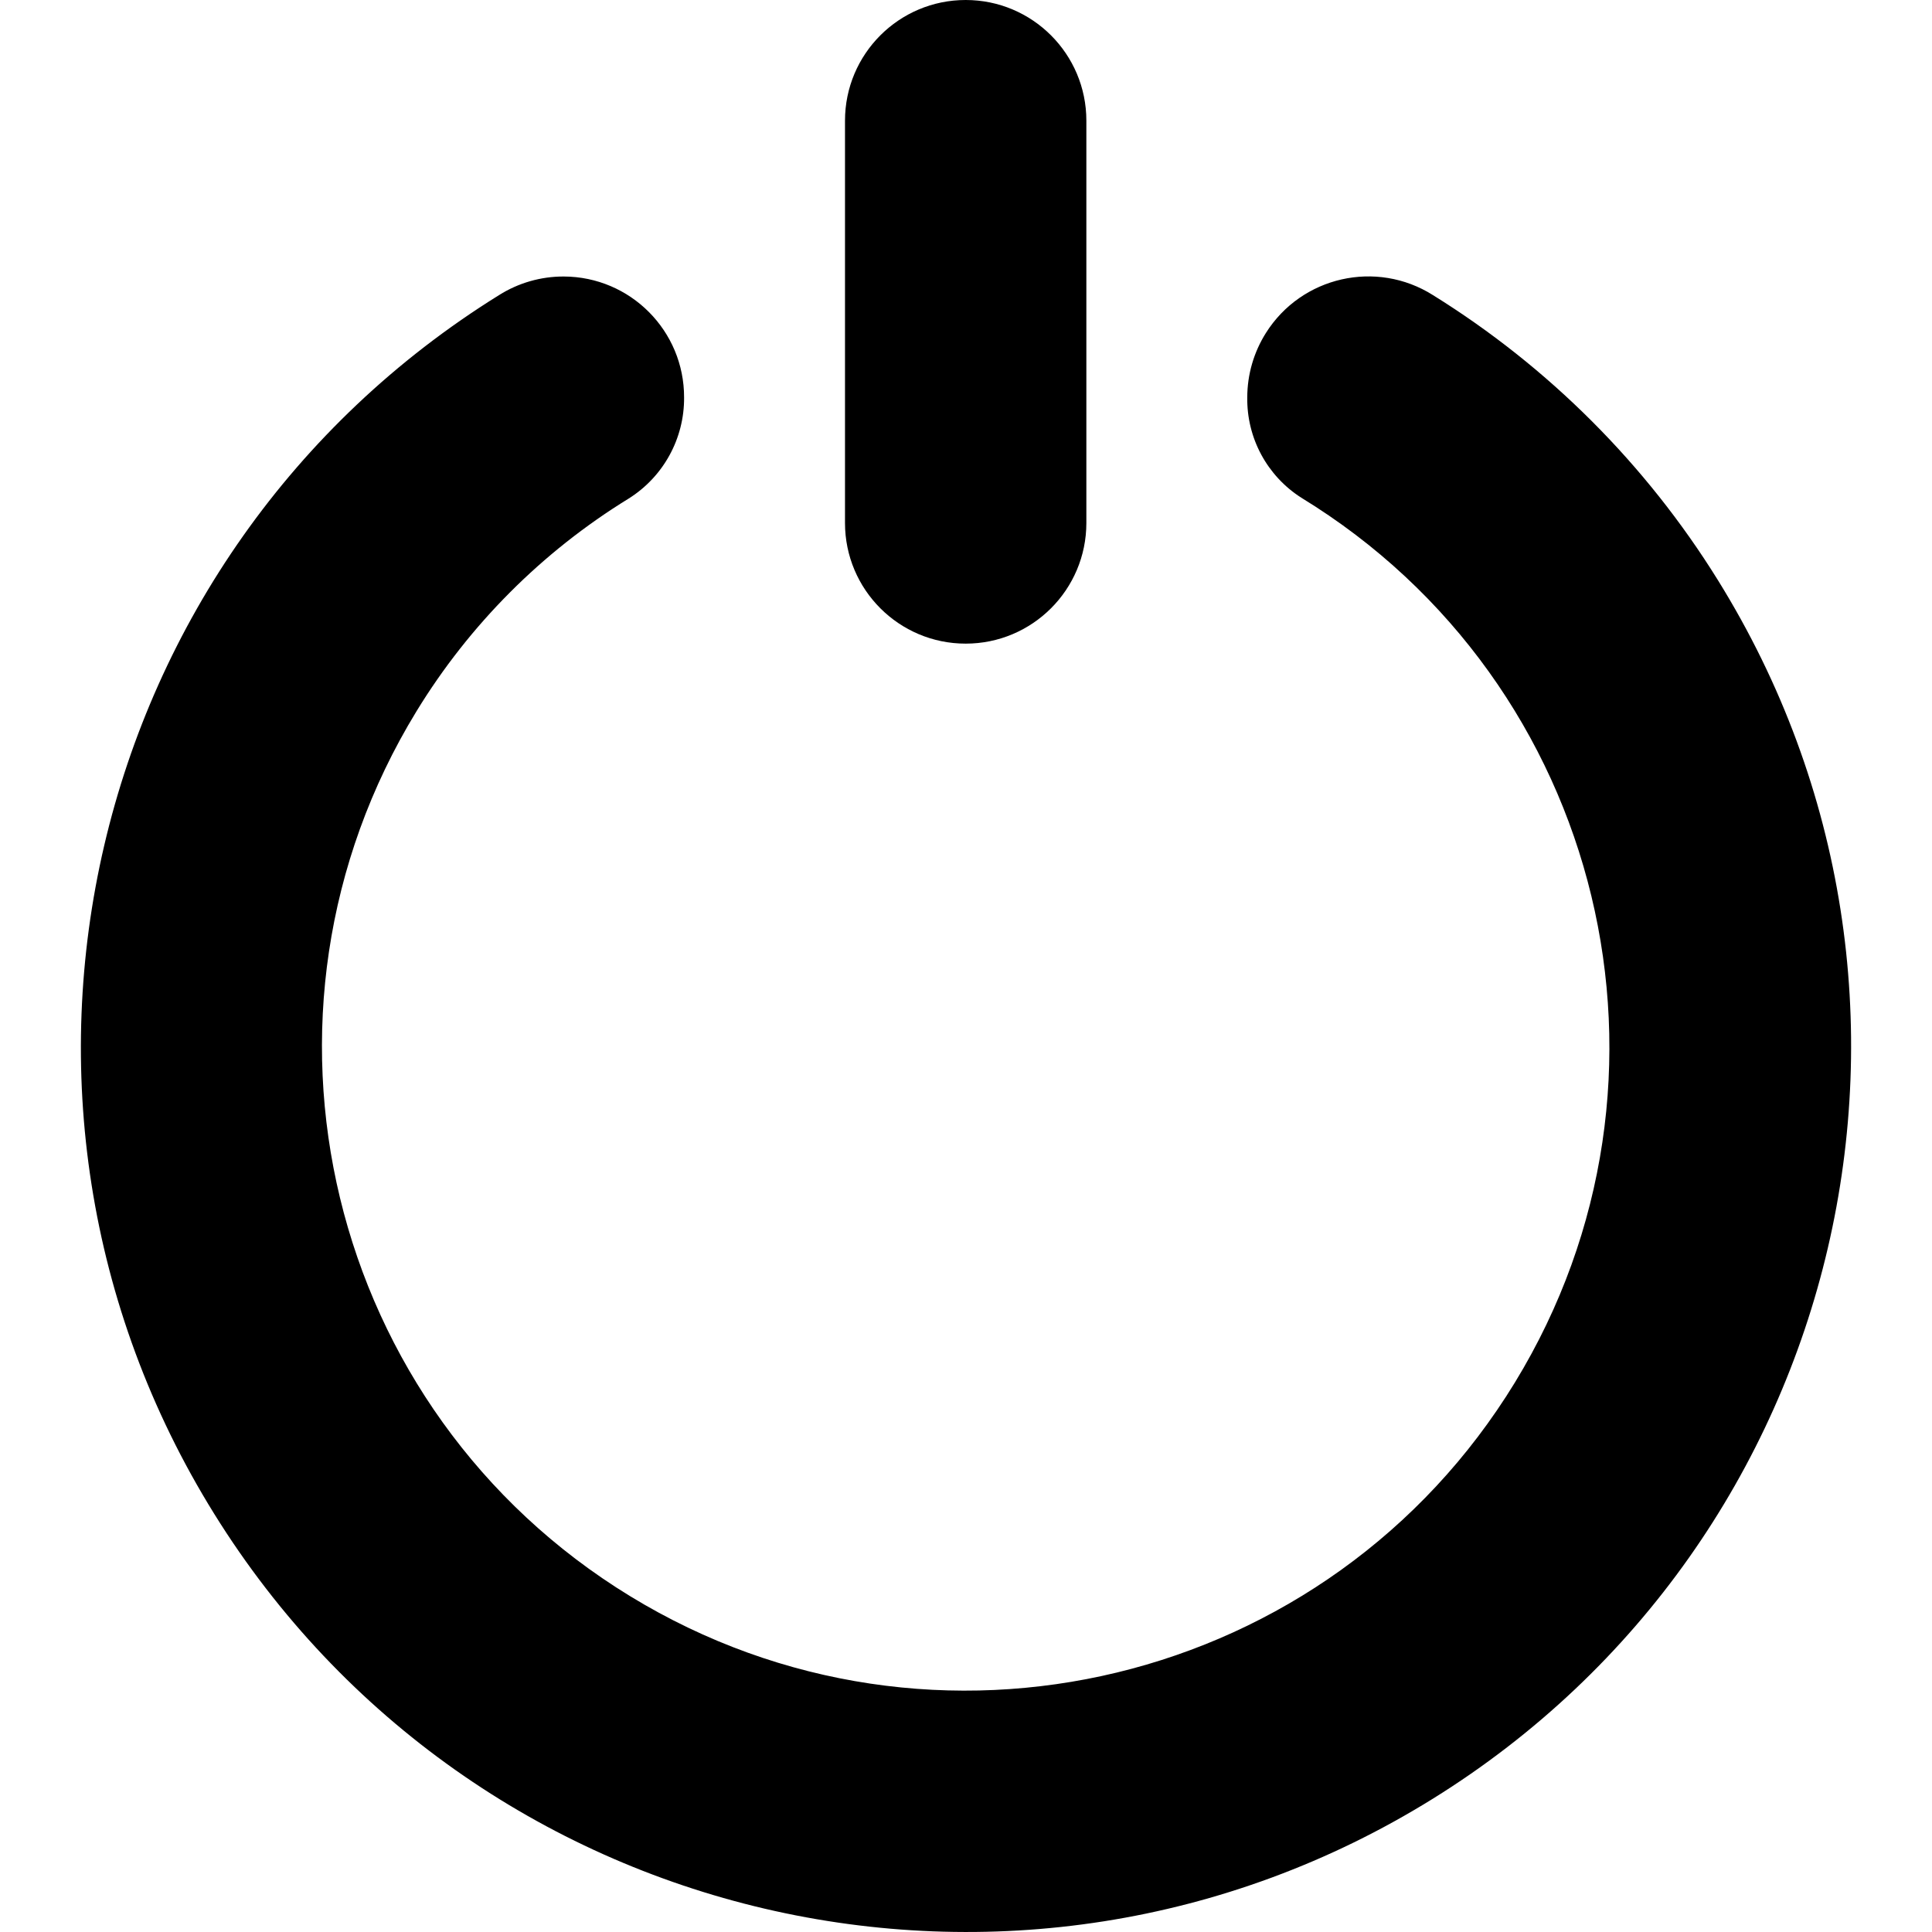
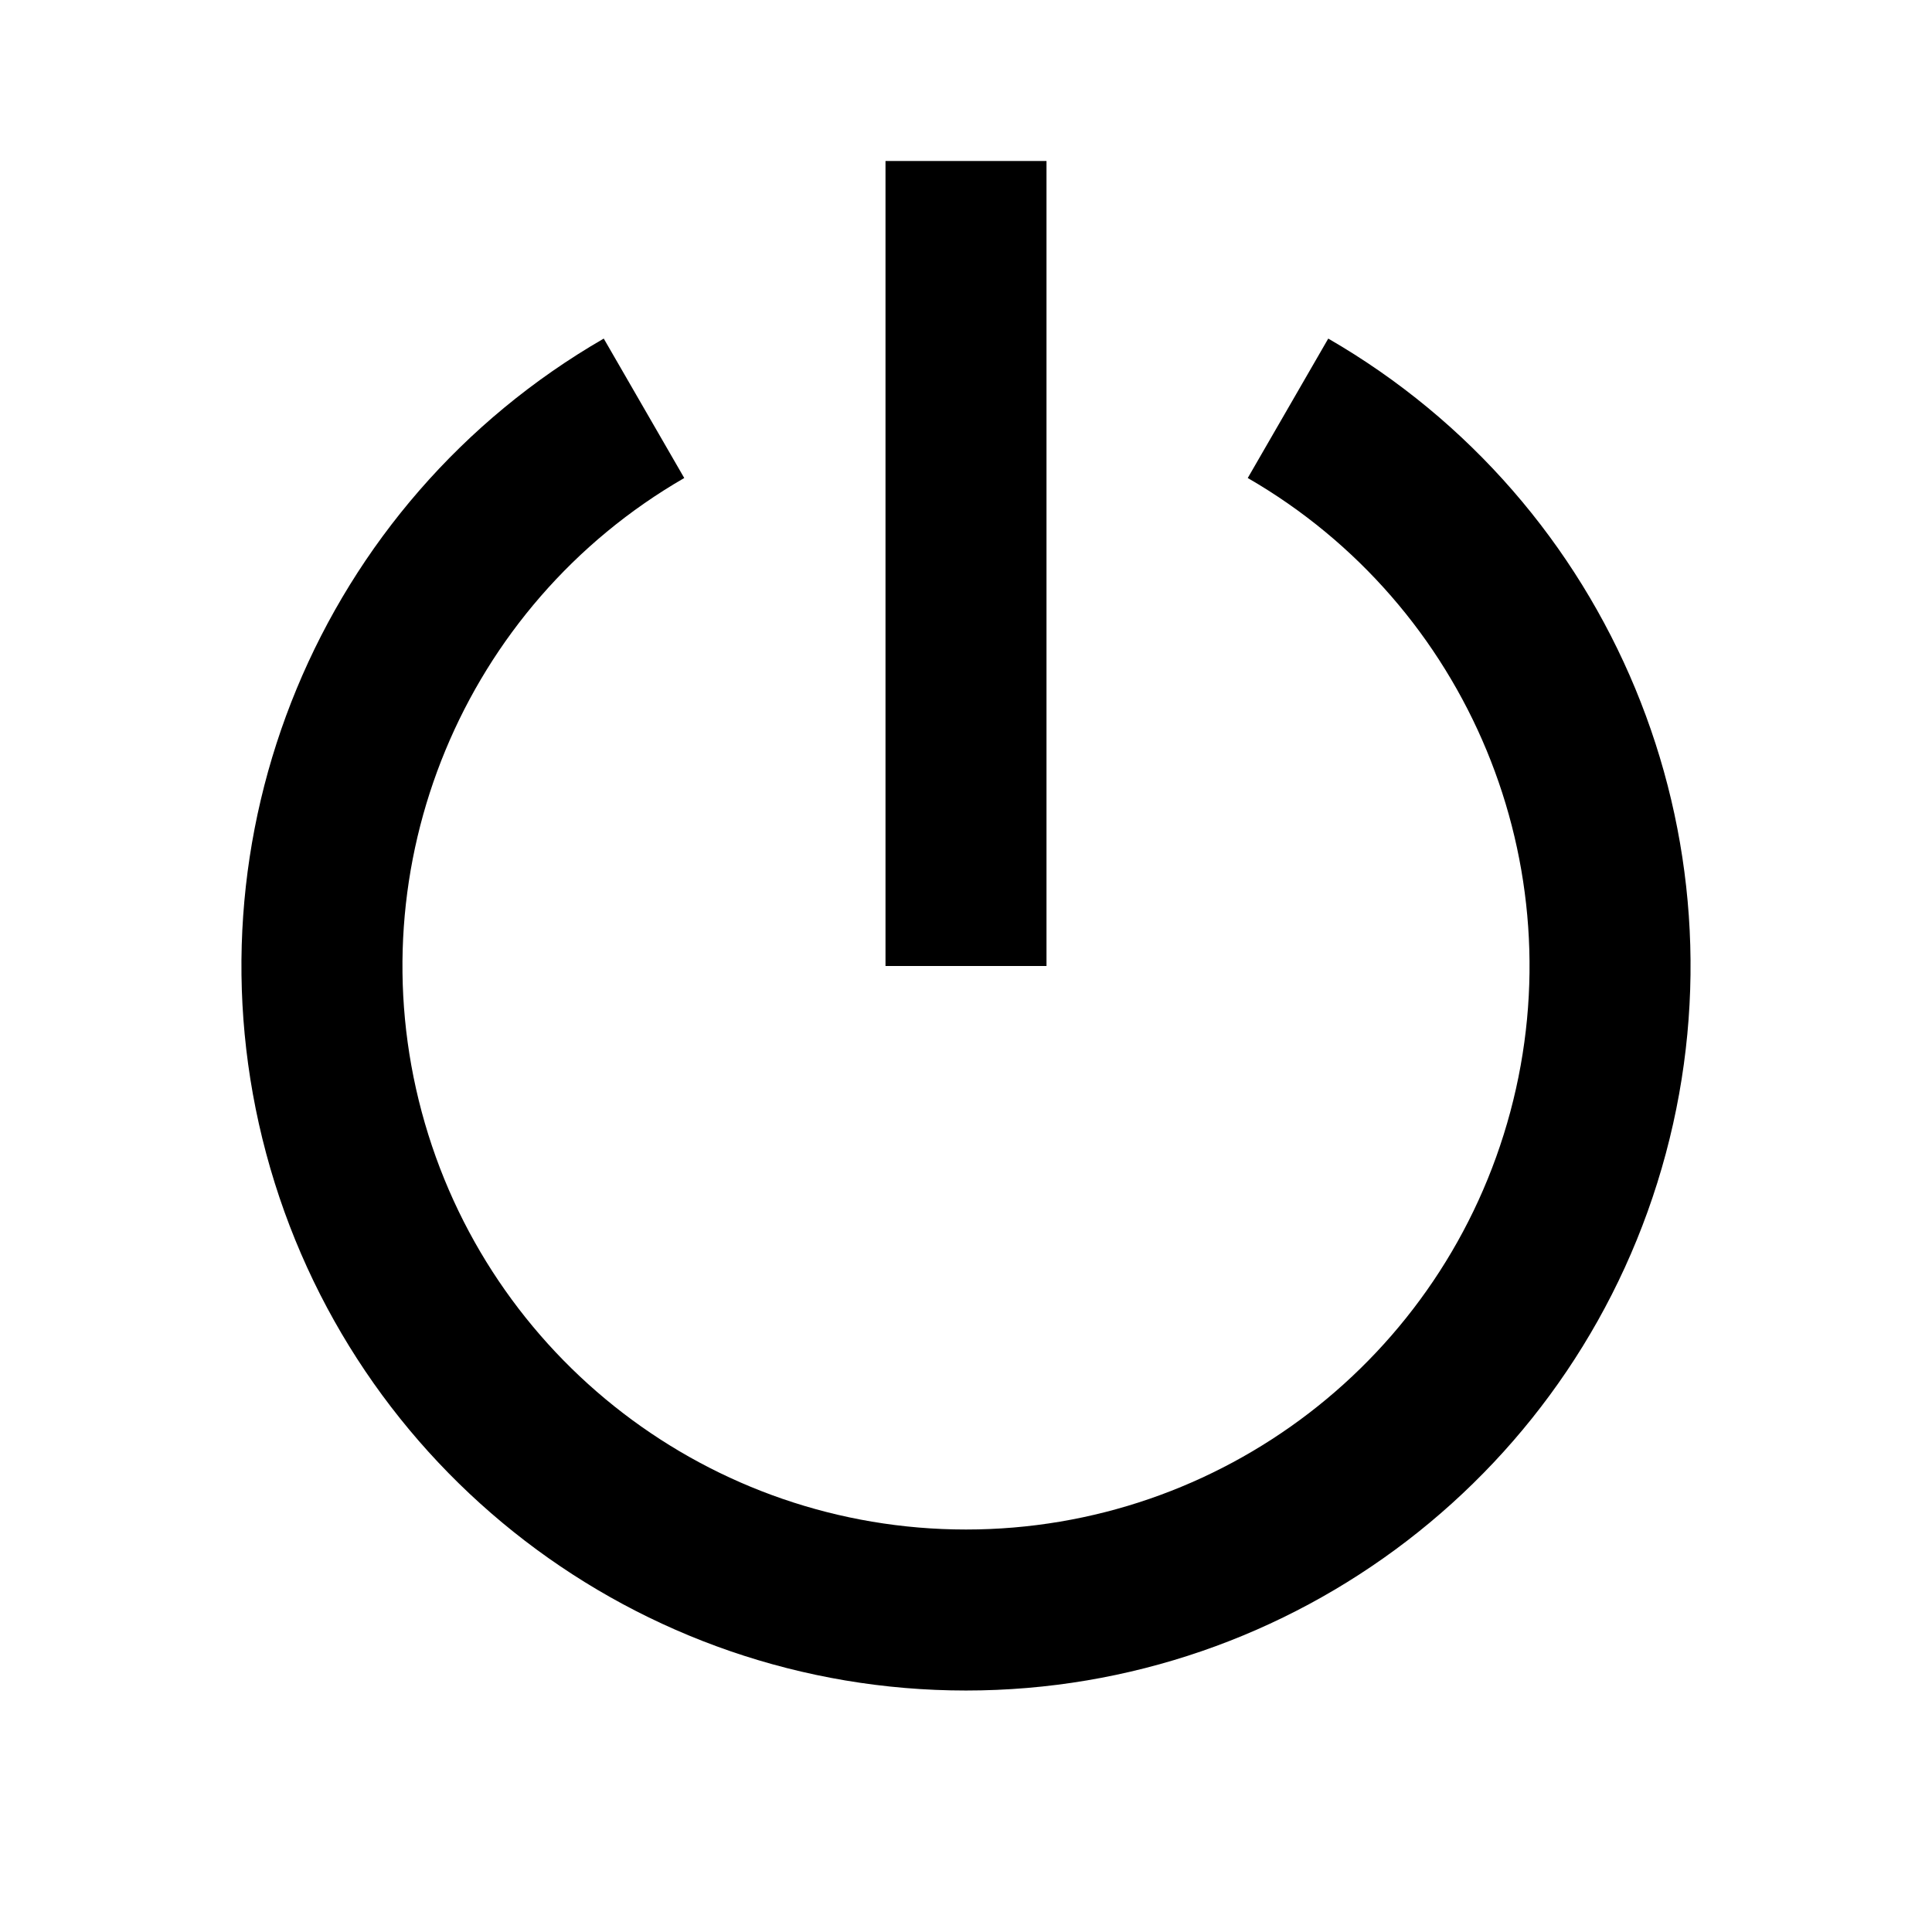
- <svg xmlns="http://www.w3.org/2000/svg" version="1.1" id="Capa_1" x="0px" y="0px" viewBox="0 0 512.292 512.292" style="enable-background:new 0 0 512.292 512.292;" xml:space="preserve" width="512" height="512">
-   <g>
-     <path d="M256.061,0L256.061,0c17.673,0,32,14.327,32,32v106.667c0,17.673-14.327,32-32,32l0,0c-17.673,0-32-14.327-32-32V32   C224.061,14.327,238.387,0,256.061,0z" />
-     <path d="M330.727,105.387L330.727,105.387c-0.157,10.742,5.259,20.8,14.315,26.581c80.432,49.143,105.796,154.185,56.652,234.616   S247.51,472.38,167.078,423.237S61.282,269.052,110.426,188.62c14.042-22.982,33.324-42.315,56.269-56.418   c9.211-5.781,14.773-15.92,14.699-26.795l0,0c0.049-17.673-14.238-32.039-31.911-32.088c-6.07-0.017-12.02,1.693-17.155,4.931   C22.233,146.634-11.58,291.318,56.803,401.412s213.067,143.907,323.161,75.524s143.907-213.067,75.524-323.161   c-19.035-30.645-44.879-56.489-75.524-75.524c-14.997-9.461-34.824-4.973-44.285,10.024   C332.447,93.397,330.731,99.33,330.727,105.387z" />
-   </g>
+ <svg xmlns="http://www.w3.org/2000/svg" viewBox="0 0 24 24" width="24" height="24">
+   <path d="M16.5 4.206A9 9 0 1 1 7.5 4.206L8.5 5.938A7 7 0 1 0 15.5 5.938Z" />
+   <path d="M11 2h2v10h-2V2z" />
</svg>
